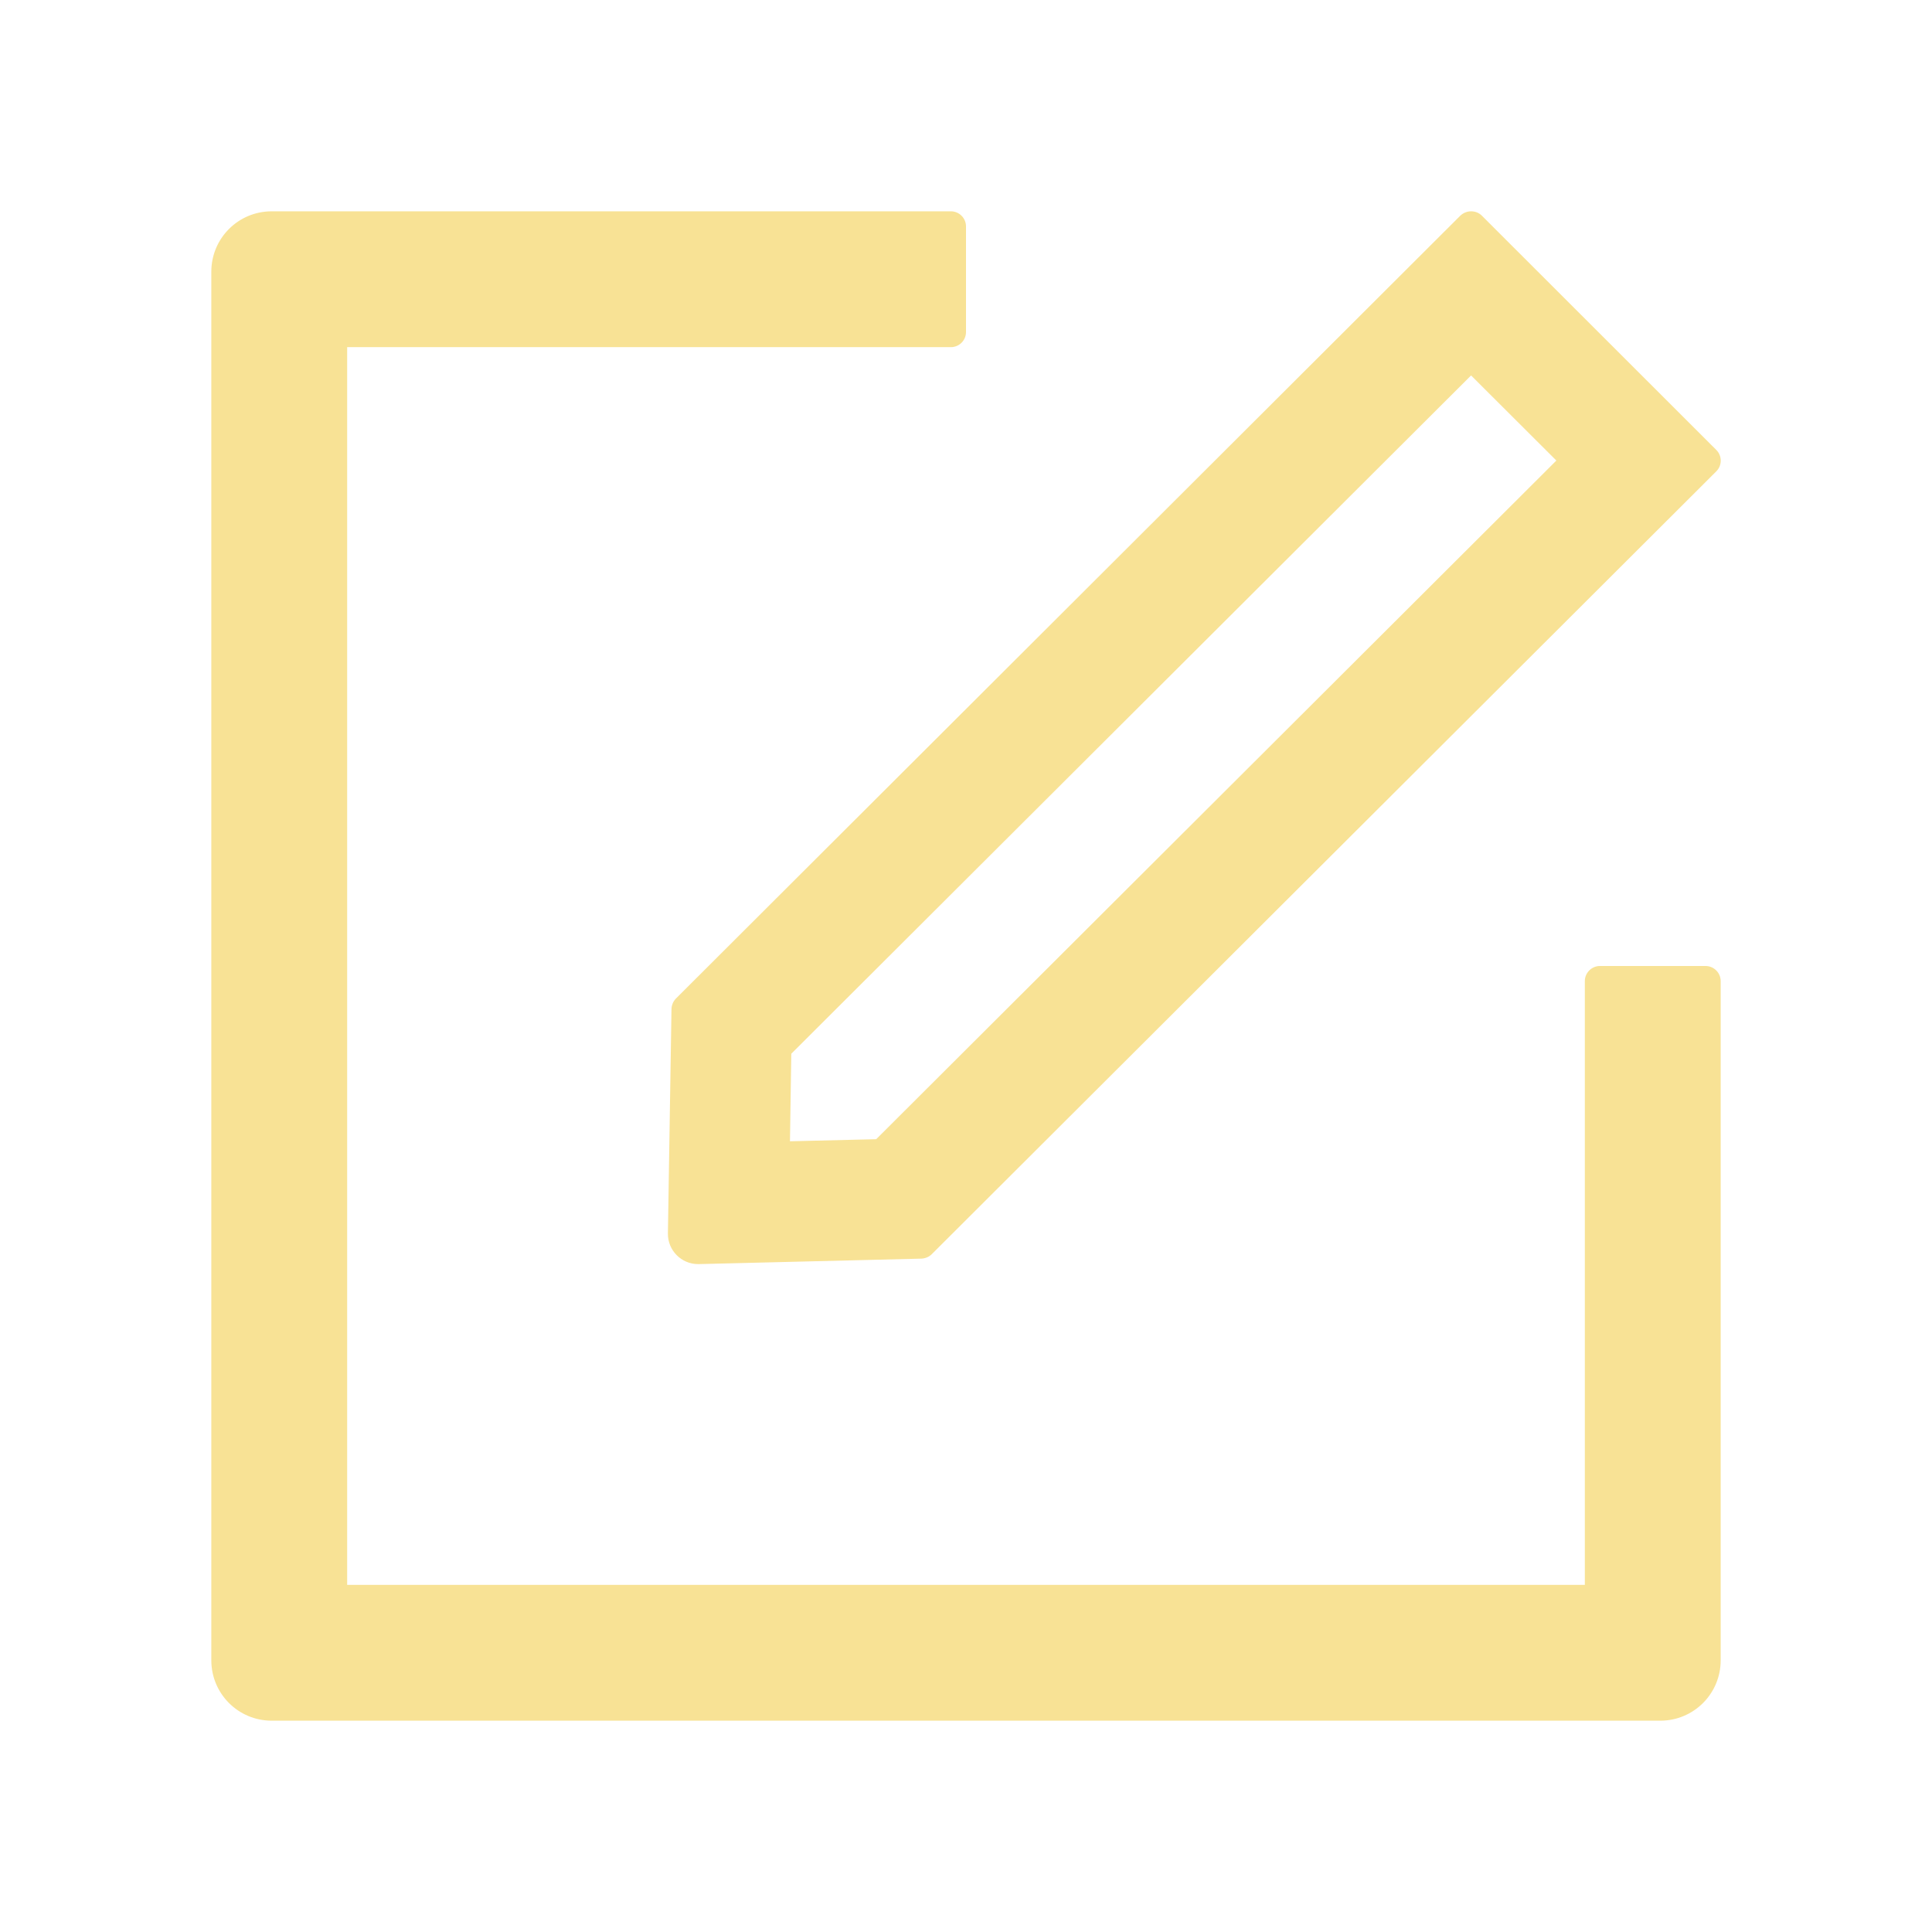
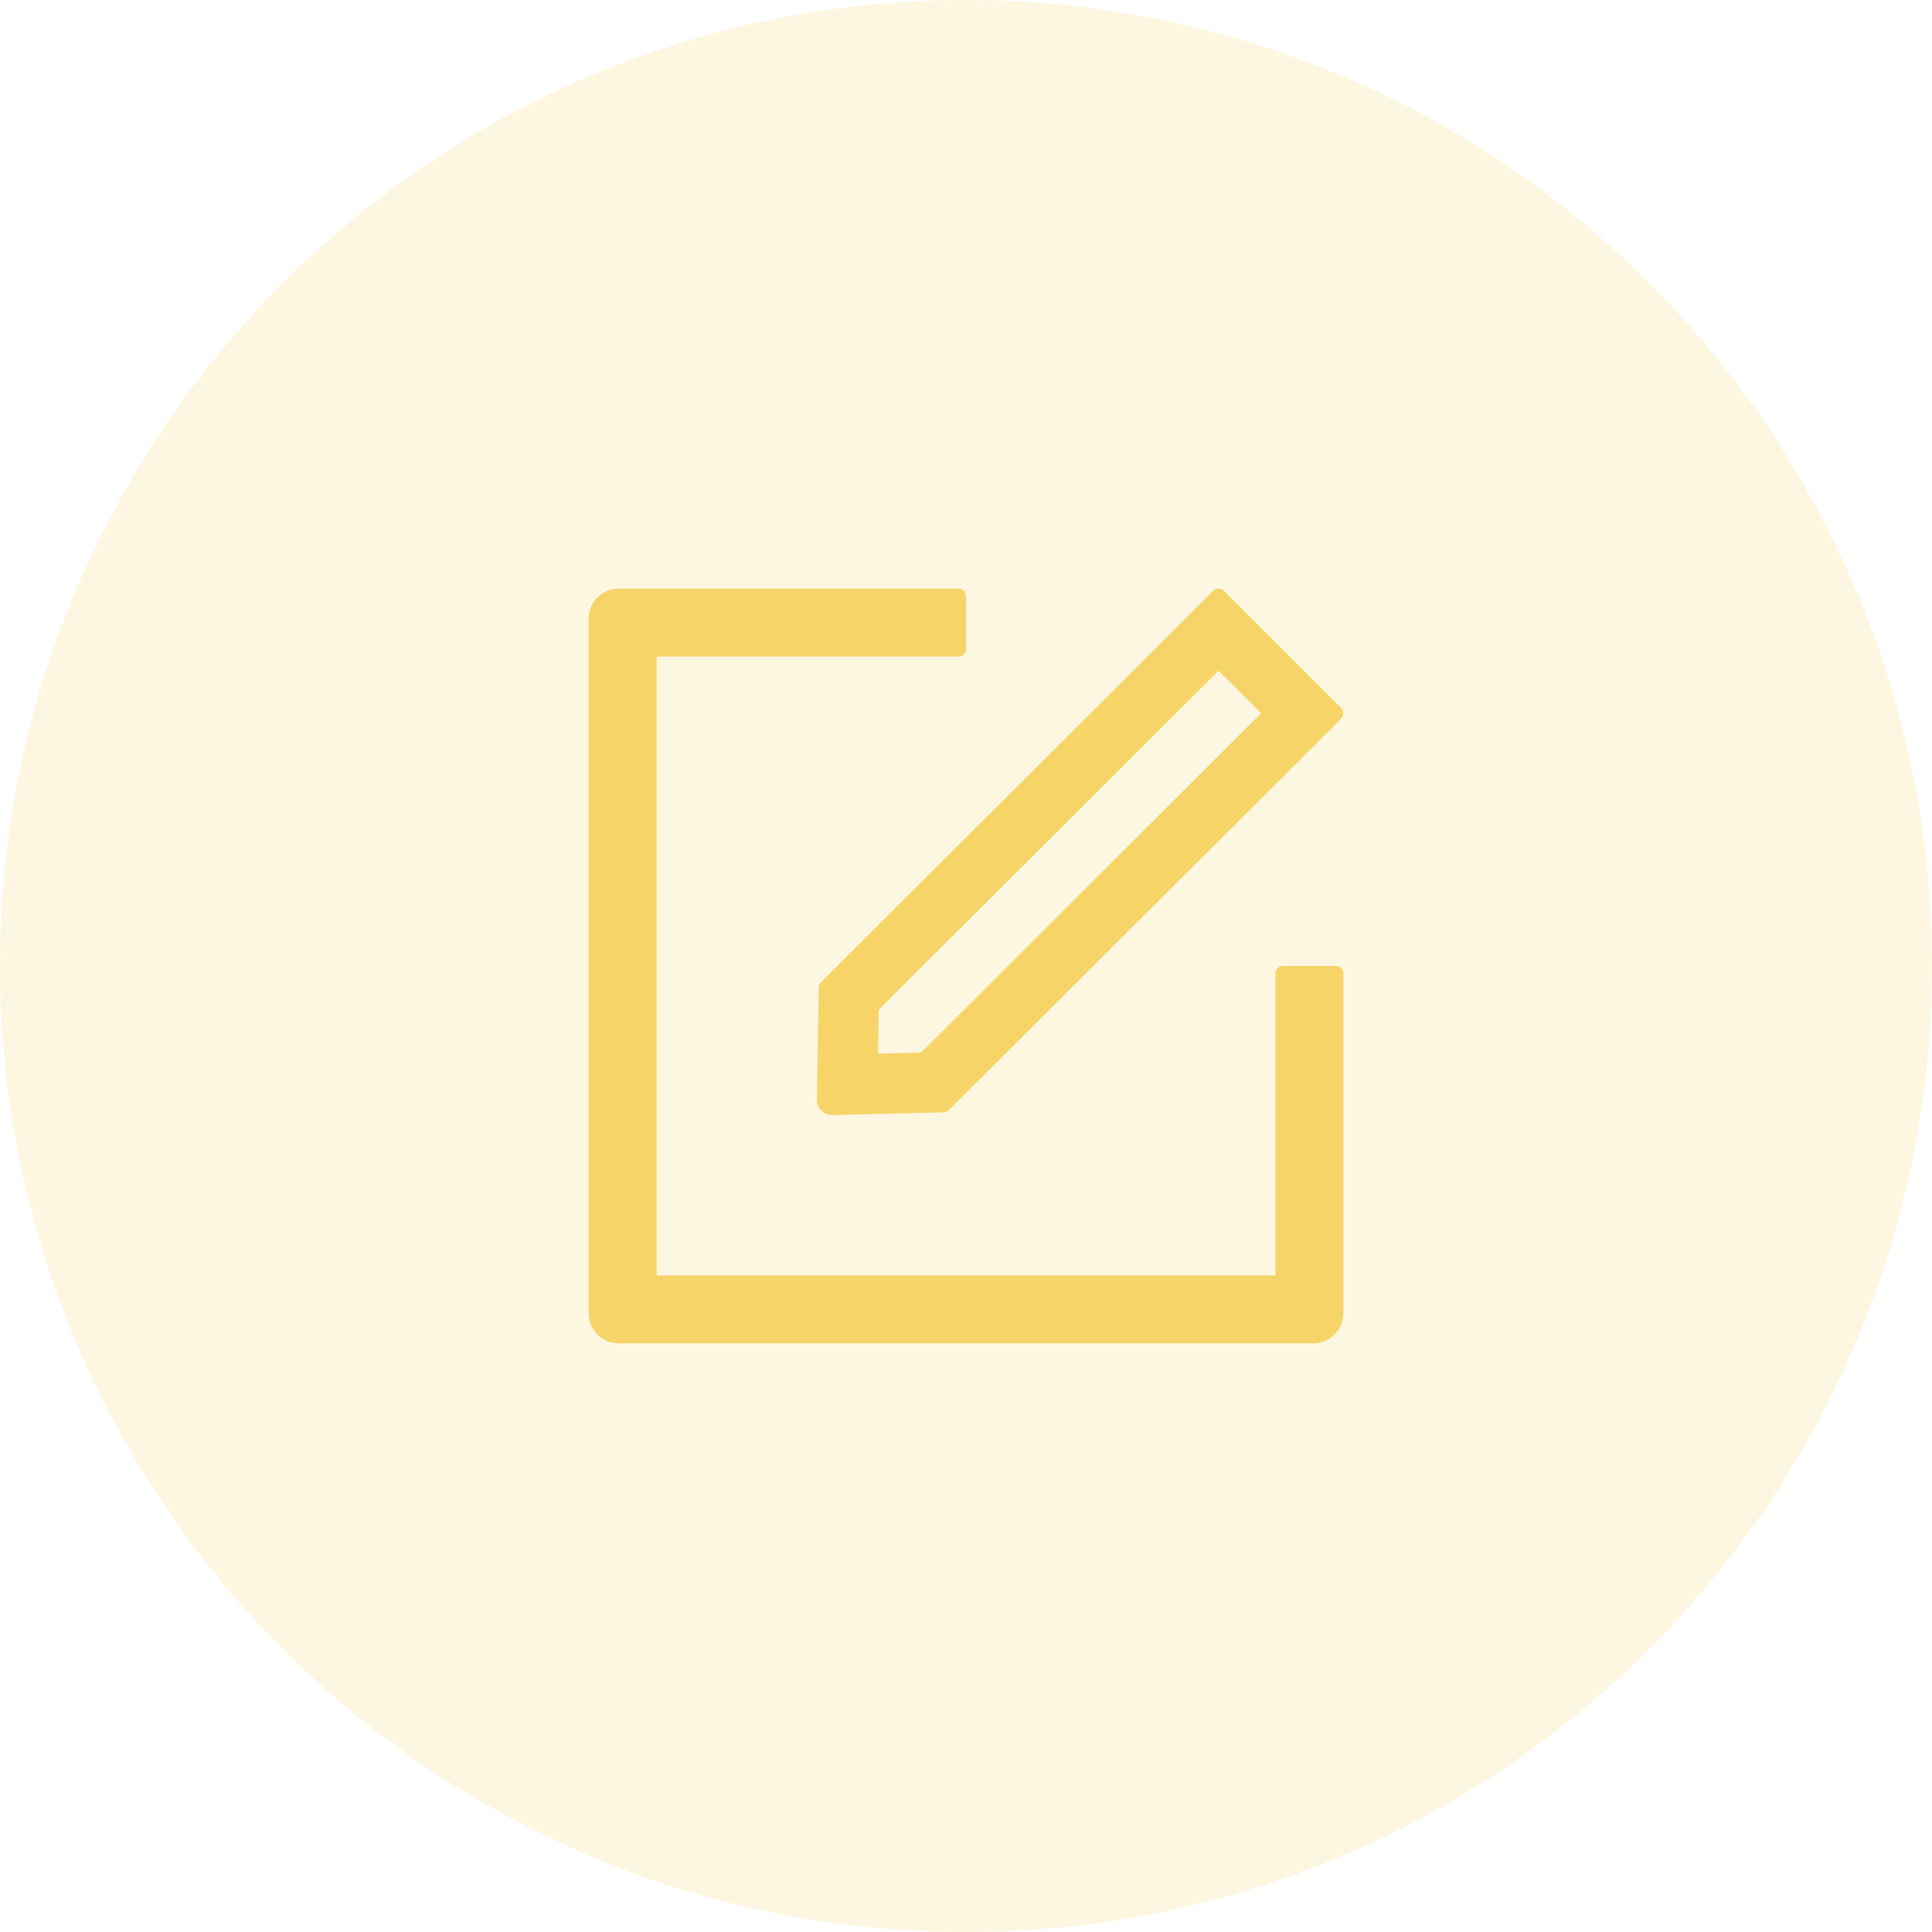
- <svg xmlns="http://www.w3.org/2000/svg" width="180" height="180" viewBox="0 0 180 180" fill="none">
-   <path d="M158.906 90H149.062C148.289 90 147.656 90.633 147.656 91.406V147.656H32.344V32.344H88.594C89.367 32.344 90 31.711 90 30.938V21.094C90 20.32 89.367 19.688 88.594 19.688H25.312C22.201 19.688 19.688 22.201 19.688 25.312V154.688C19.688 157.799 22.201 160.312 25.312 160.312H154.688C157.799 160.312 160.312 157.799 160.312 154.688V91.406C160.312 90.633 159.68 90 158.906 90Z" fill="#F8E295" />
-   <path d="M62.561 94.025L62.227 114.926C62.209 116.49 63.475 117.773 65.039 117.773H65.11L85.852 117.264C86.203 117.246 86.555 117.105 86.801 116.859L159.908 43.91C160.453 43.365 160.453 42.469 159.908 41.924L138.059 20.092C137.778 19.811 137.426 19.688 137.057 19.688C136.688 19.688 136.336 19.828 136.055 20.092L62.965 93.041C62.711 93.306 62.567 93.658 62.561 94.025ZM73.723 98.174L137.057 34.98L145.002 42.908L81.633 106.137L73.6 106.33L73.723 98.174Z" fill="#F8E295" />
+ <svg xmlns="http://www.w3.org/2000/svg" width="60" height="60" viewBox="0 0 60 60" fill="none">
+   <circle opacity="0.2" cx="30" cy="30" r="30" fill="#F6D467" />
+   <path d="M41.484 30H39.844C39.715 30 39.609 30.105 39.609 30.234V39.609H20.391V20.391H29.766C29.895 20.391 30 20.285 30 20.156V18.516C30 18.387 29.895 18.281 29.766 18.281H19.219C18.7 18.281 18.281 18.7 18.281 19.219V40.781C18.281 41.3 18.7 41.719 19.219 41.719H40.781C41.3 41.719 41.719 41.3 41.719 40.781V30.234C41.719 30.105 41.613 30 41.484 30Z" fill="#F6D467" />
+   <path d="M25.427 30.671L25.371 34.154C25.368 34.415 25.579 34.629 25.84 34.629H25.852L29.309 34.544C29.367 34.541 29.426 34.518 29.467 34.477L41.651 22.318C41.742 22.227 41.742 22.078 41.651 21.987L38.01 18.349C37.963 18.302 37.904 18.281 37.843 18.281C37.781 18.281 37.723 18.305 37.676 18.349L25.494 30.507C25.452 30.551 25.428 30.61 25.427 30.671ZM27.287 31.362L37.843 20.83L39.167 22.151L28.605 32.69L27.267 32.722L27.287 31.362Z" fill="#F6D467" />
</svg>
